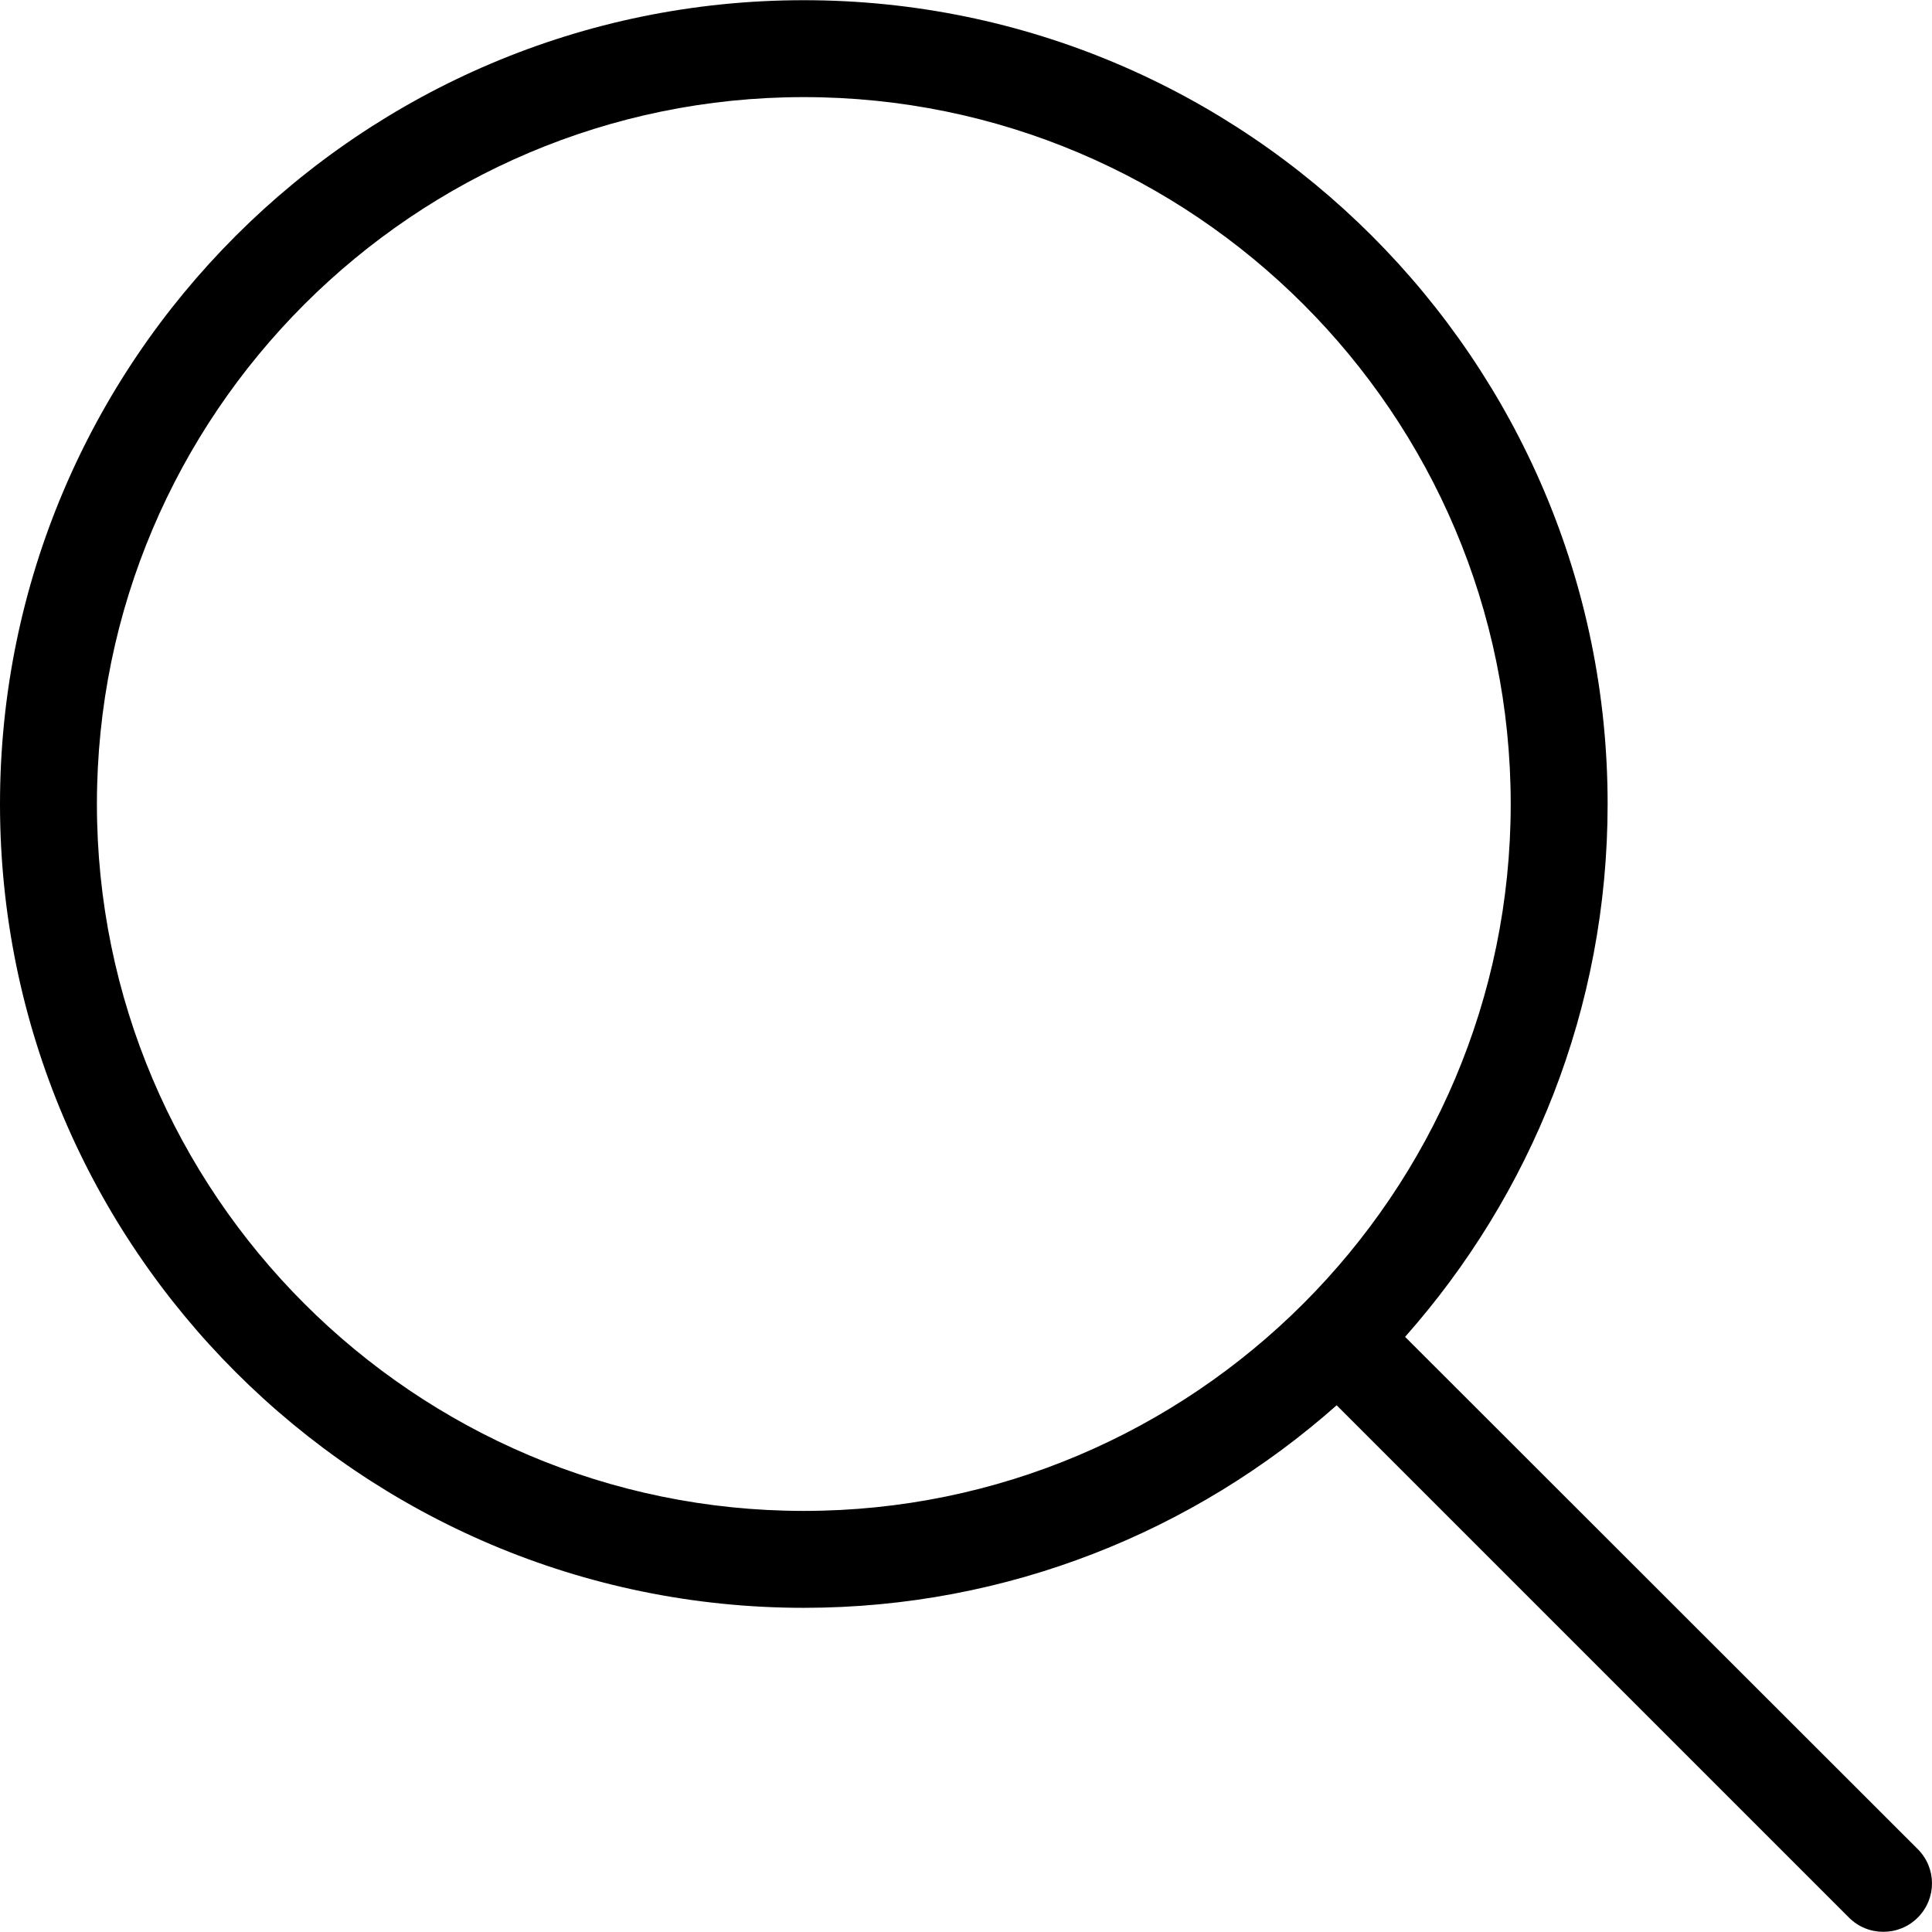
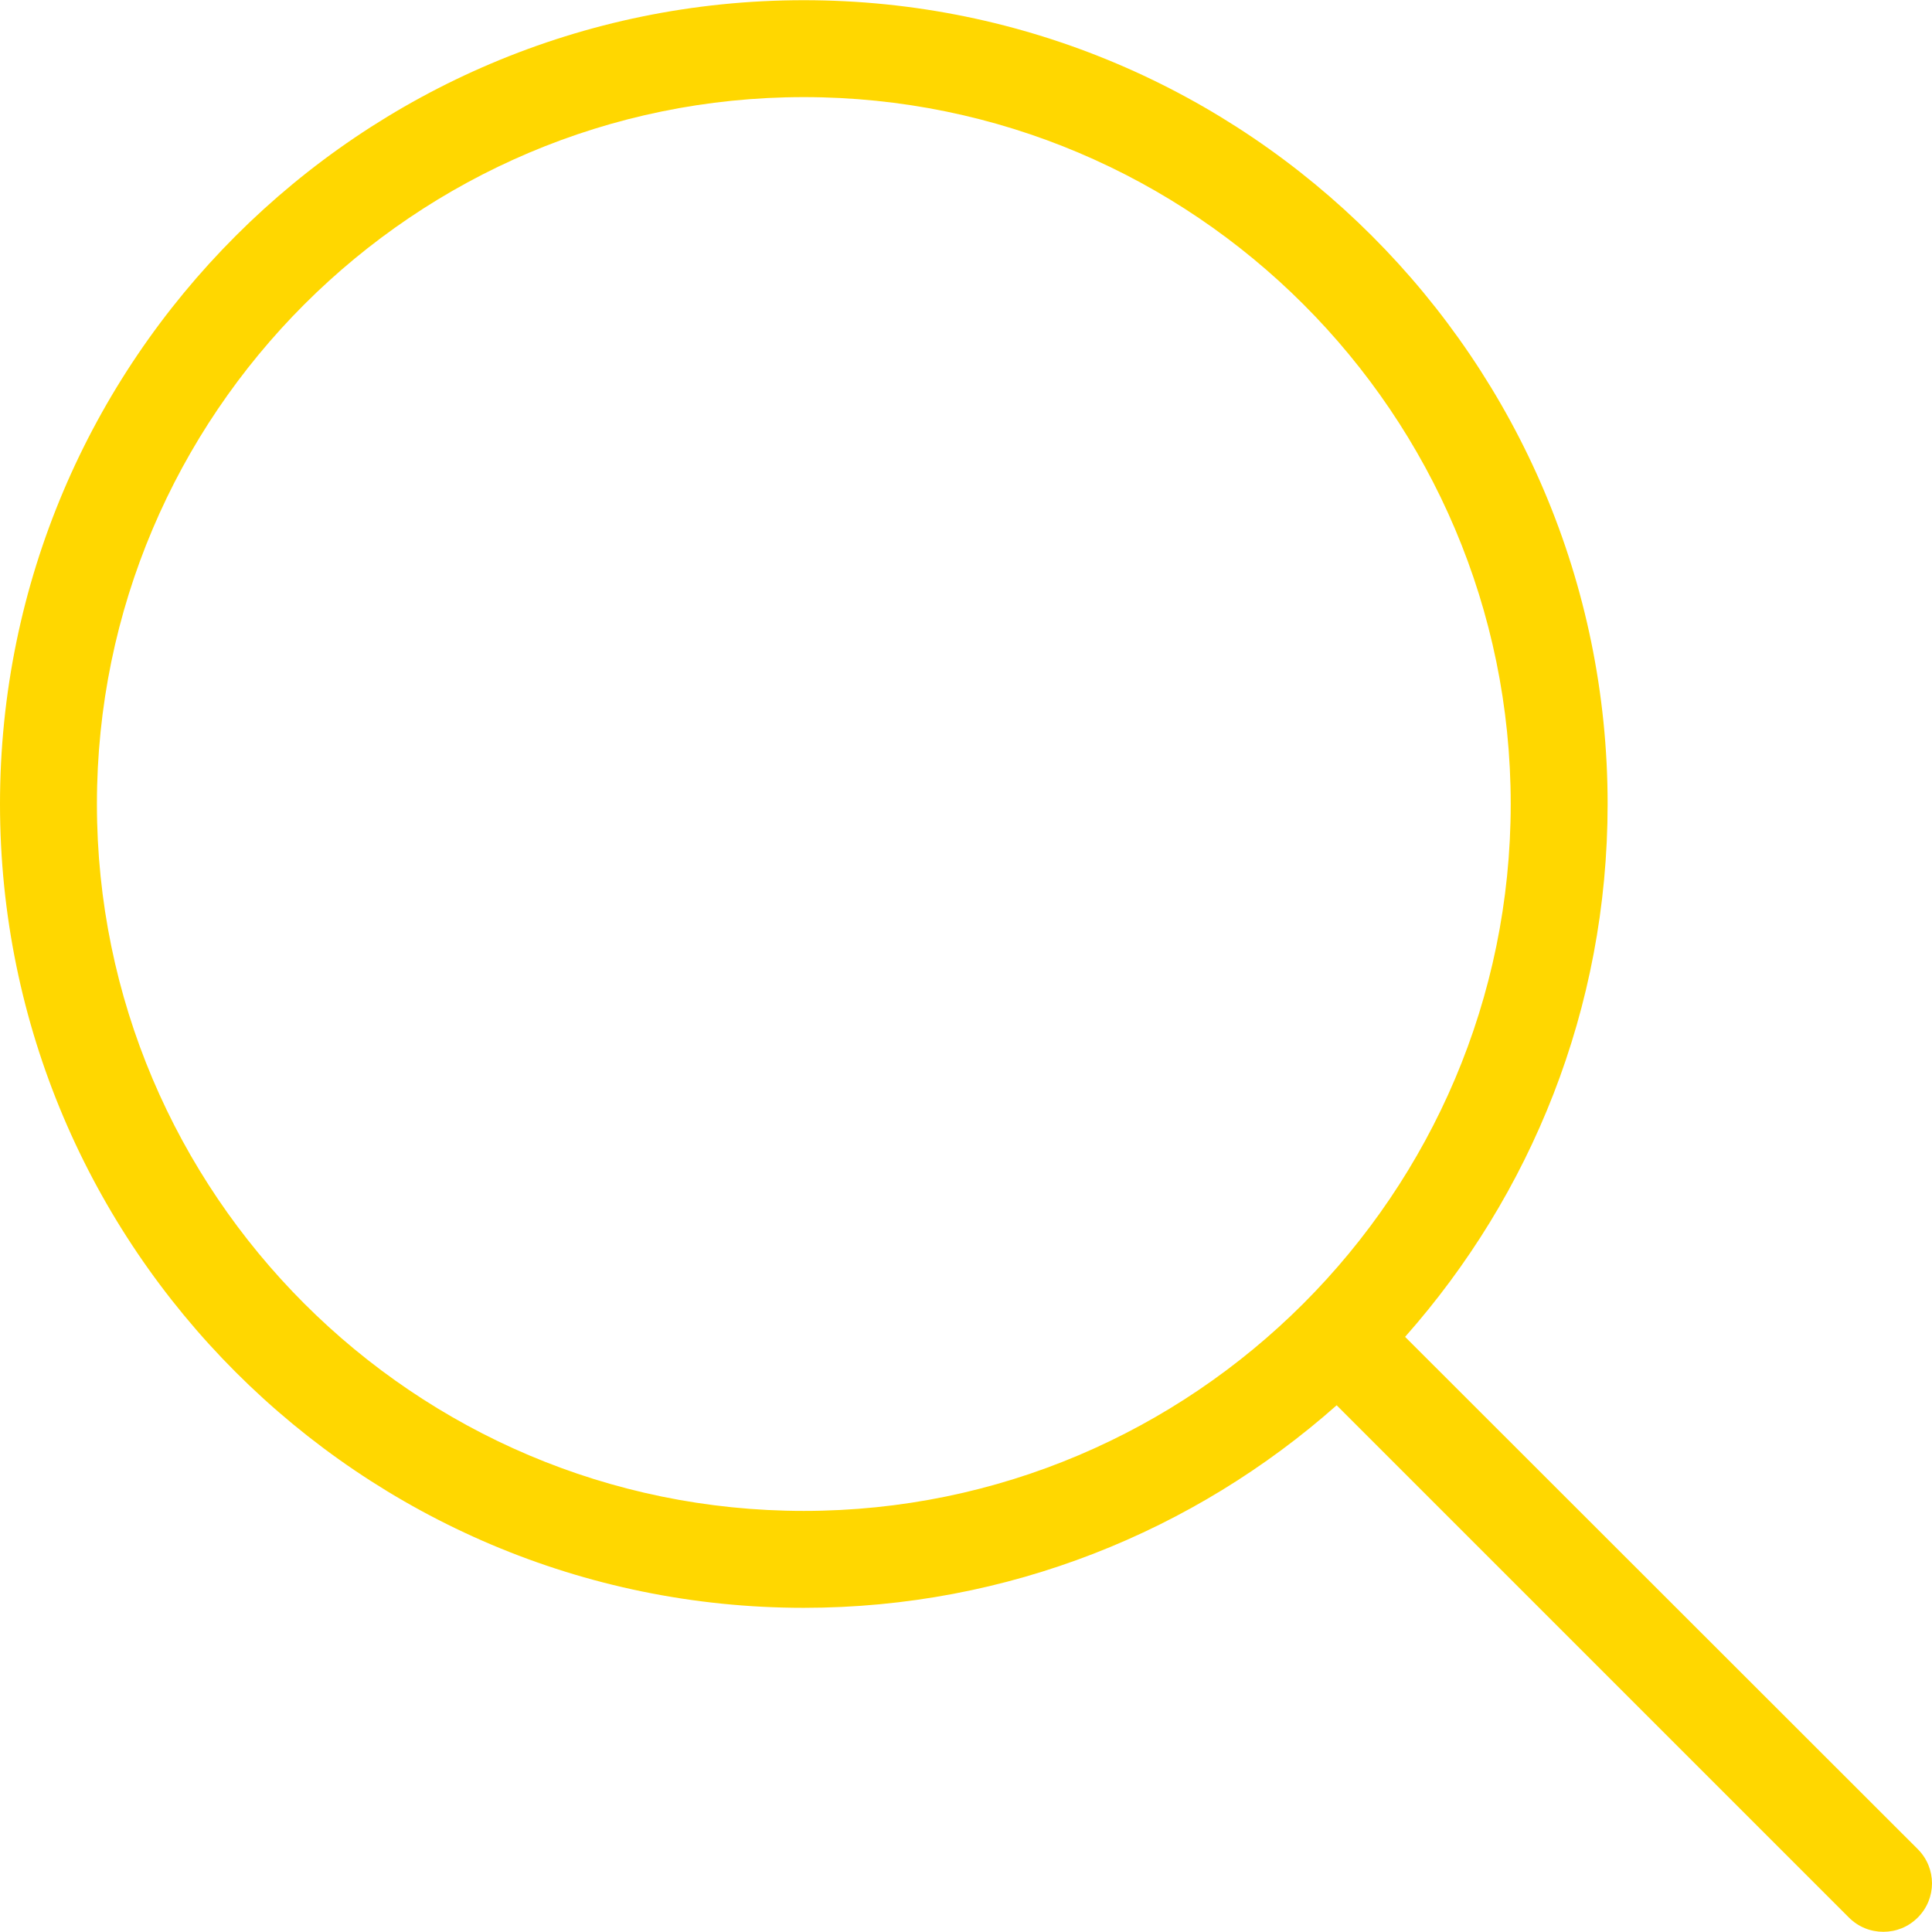
- <svg xmlns="http://www.w3.org/2000/svg" fill="#000000" height="800px" width="800px" version="1.1" id="Capa_1" viewBox="0 0 488.4 488.4" xml:space="preserve">
+ <svg xmlns="http://www.w3.org/2000/svg" fill="#FFD700" height="800px" width="800px" version="1.1" id="Capa_1" viewBox="0 0 488.4 488.4" xml:space="preserve">
  <g>
    <g>
      <path d="M0,203.25c0,112.1,91.2,203.2,203.2,203.2c51.6,0,98.8-19.4,134.7-51.2l129.5,129.5c2.4,2.4,5.5,3.6,8.7,3.6    s6.3-1.2,8.7-3.6c4.8-4.8,4.8-12.5,0-17.3l-129.6-129.5c31.8-35.9,51.2-83,51.2-134.7c0-112.1-91.2-203.2-203.2-203.2    S0,91.15,0,203.25z M381.9,203.25c0,98.5-80.2,178.7-178.7,178.7s-178.7-80.2-178.7-178.7s80.2-178.7,178.7-178.7    S381.9,104.65,381.9,203.25z" />
    </g>
  </g>
</svg>
